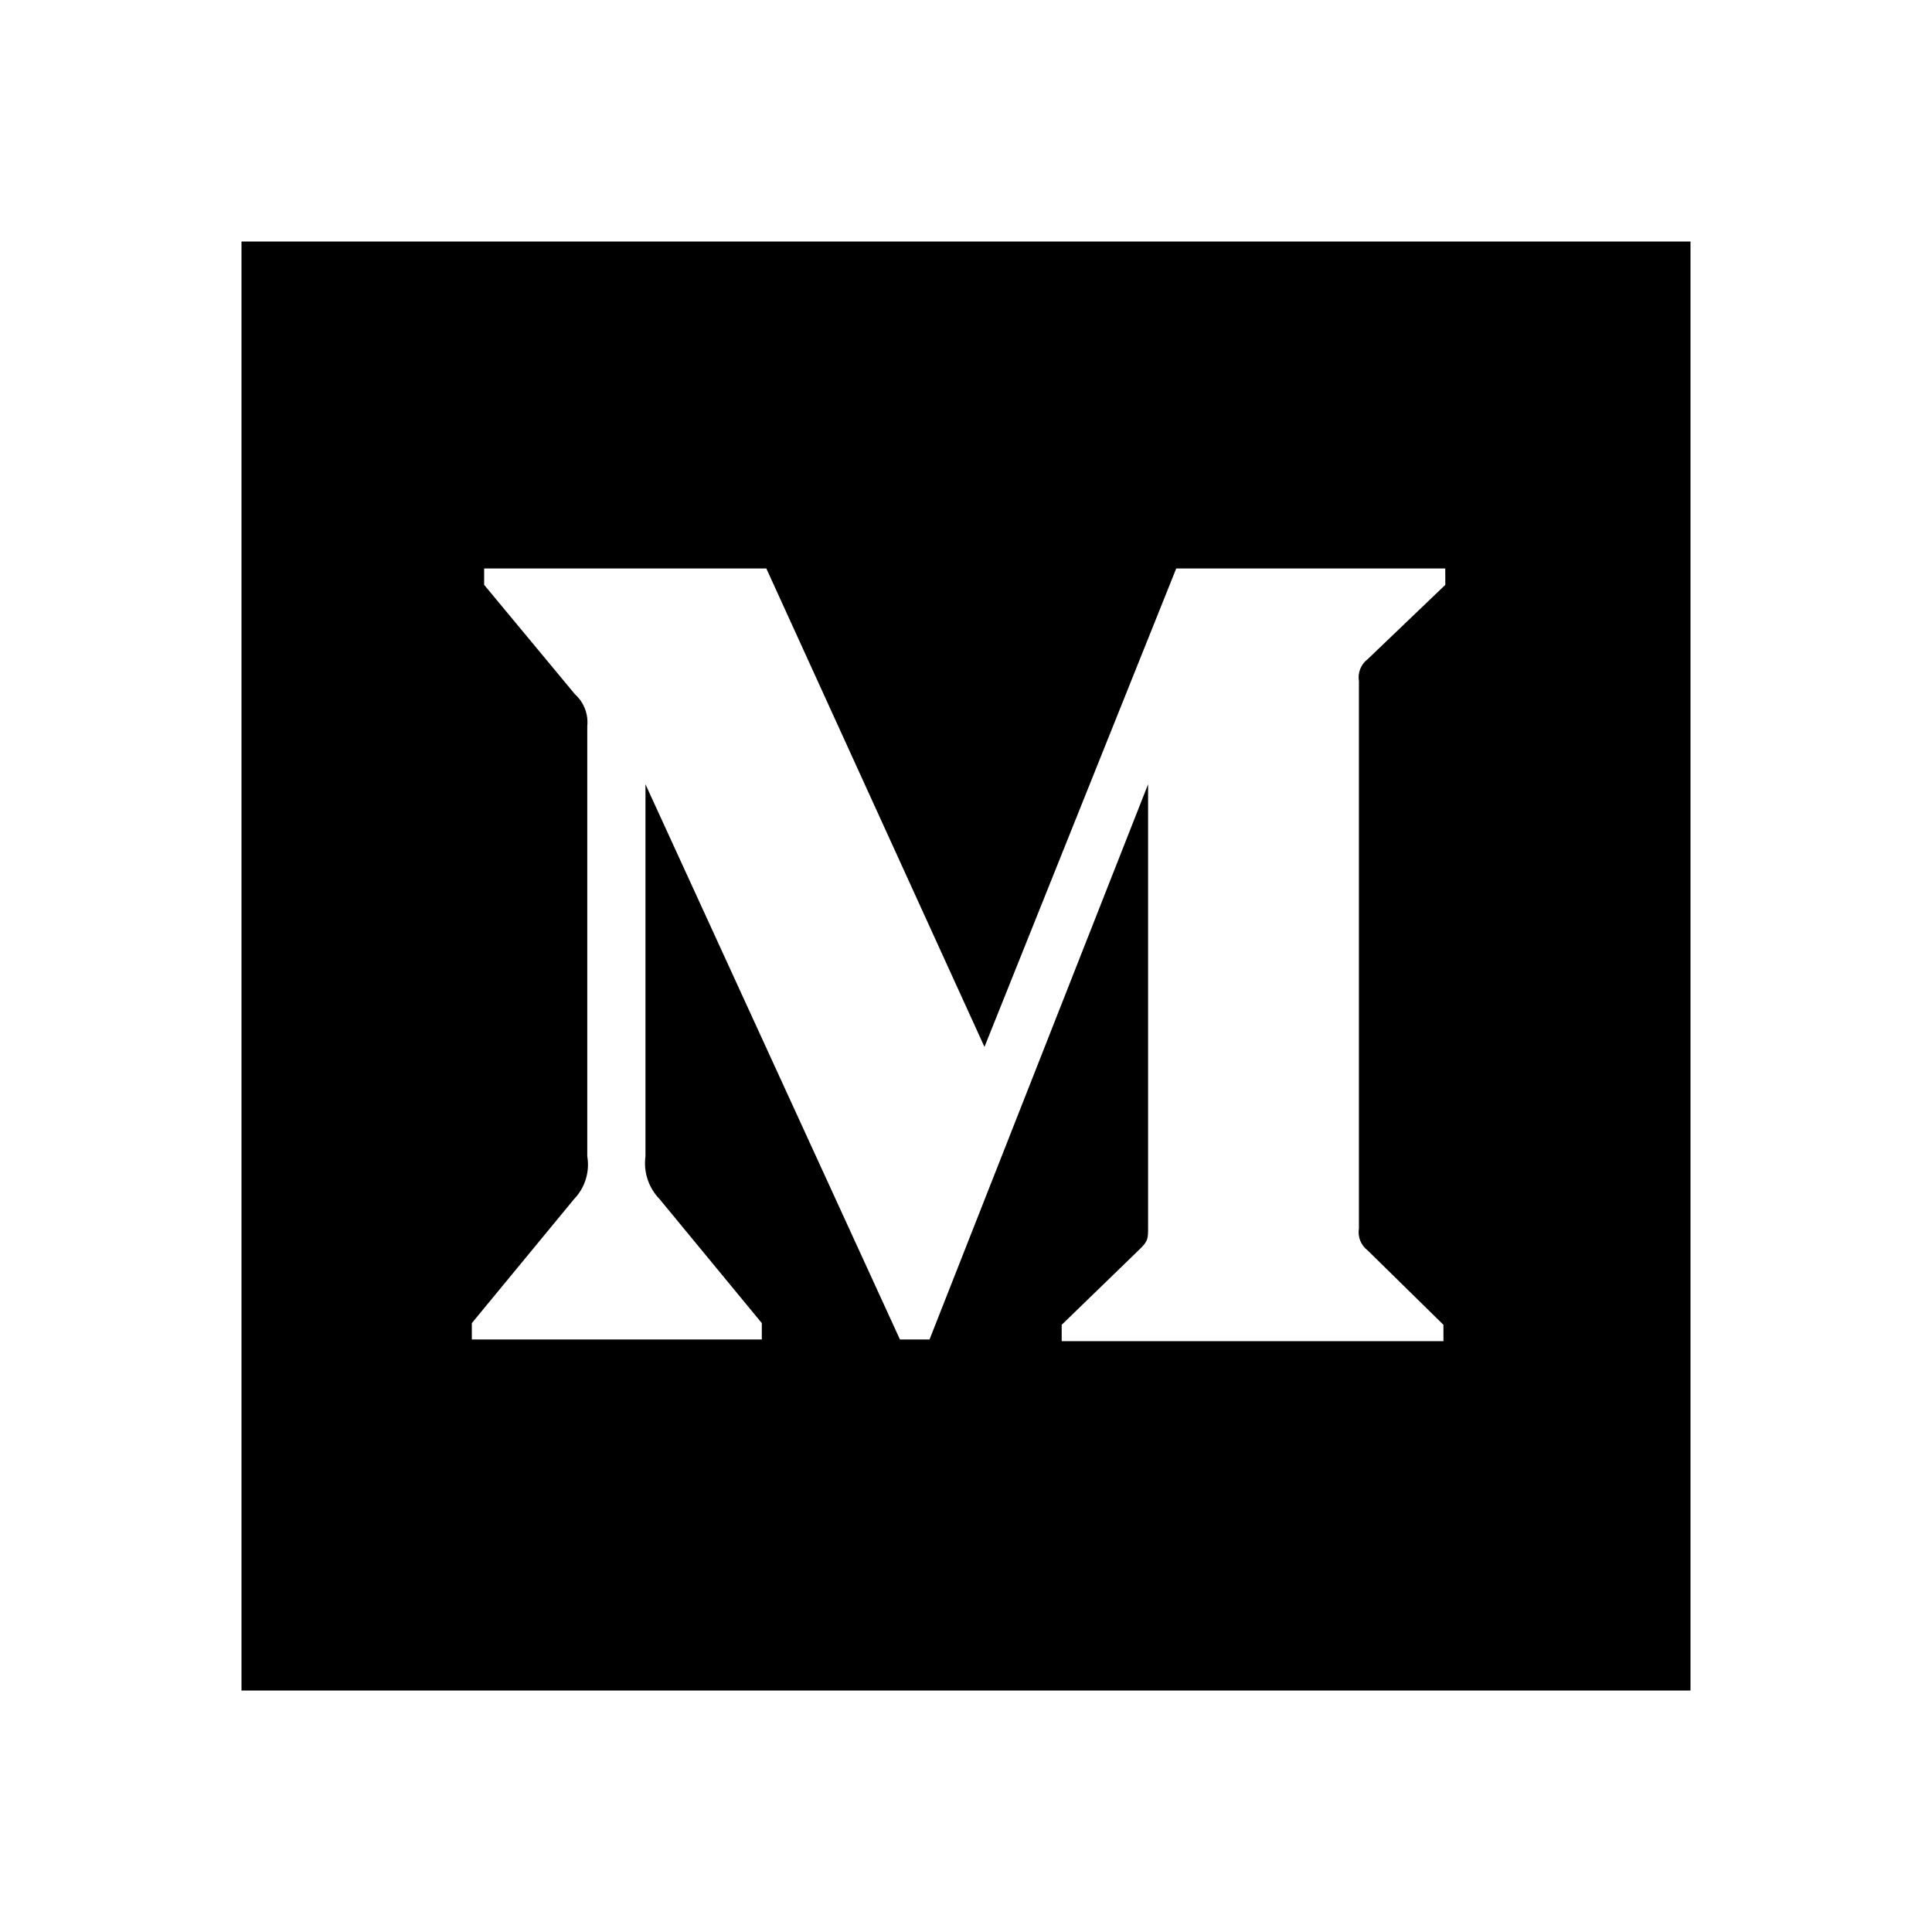
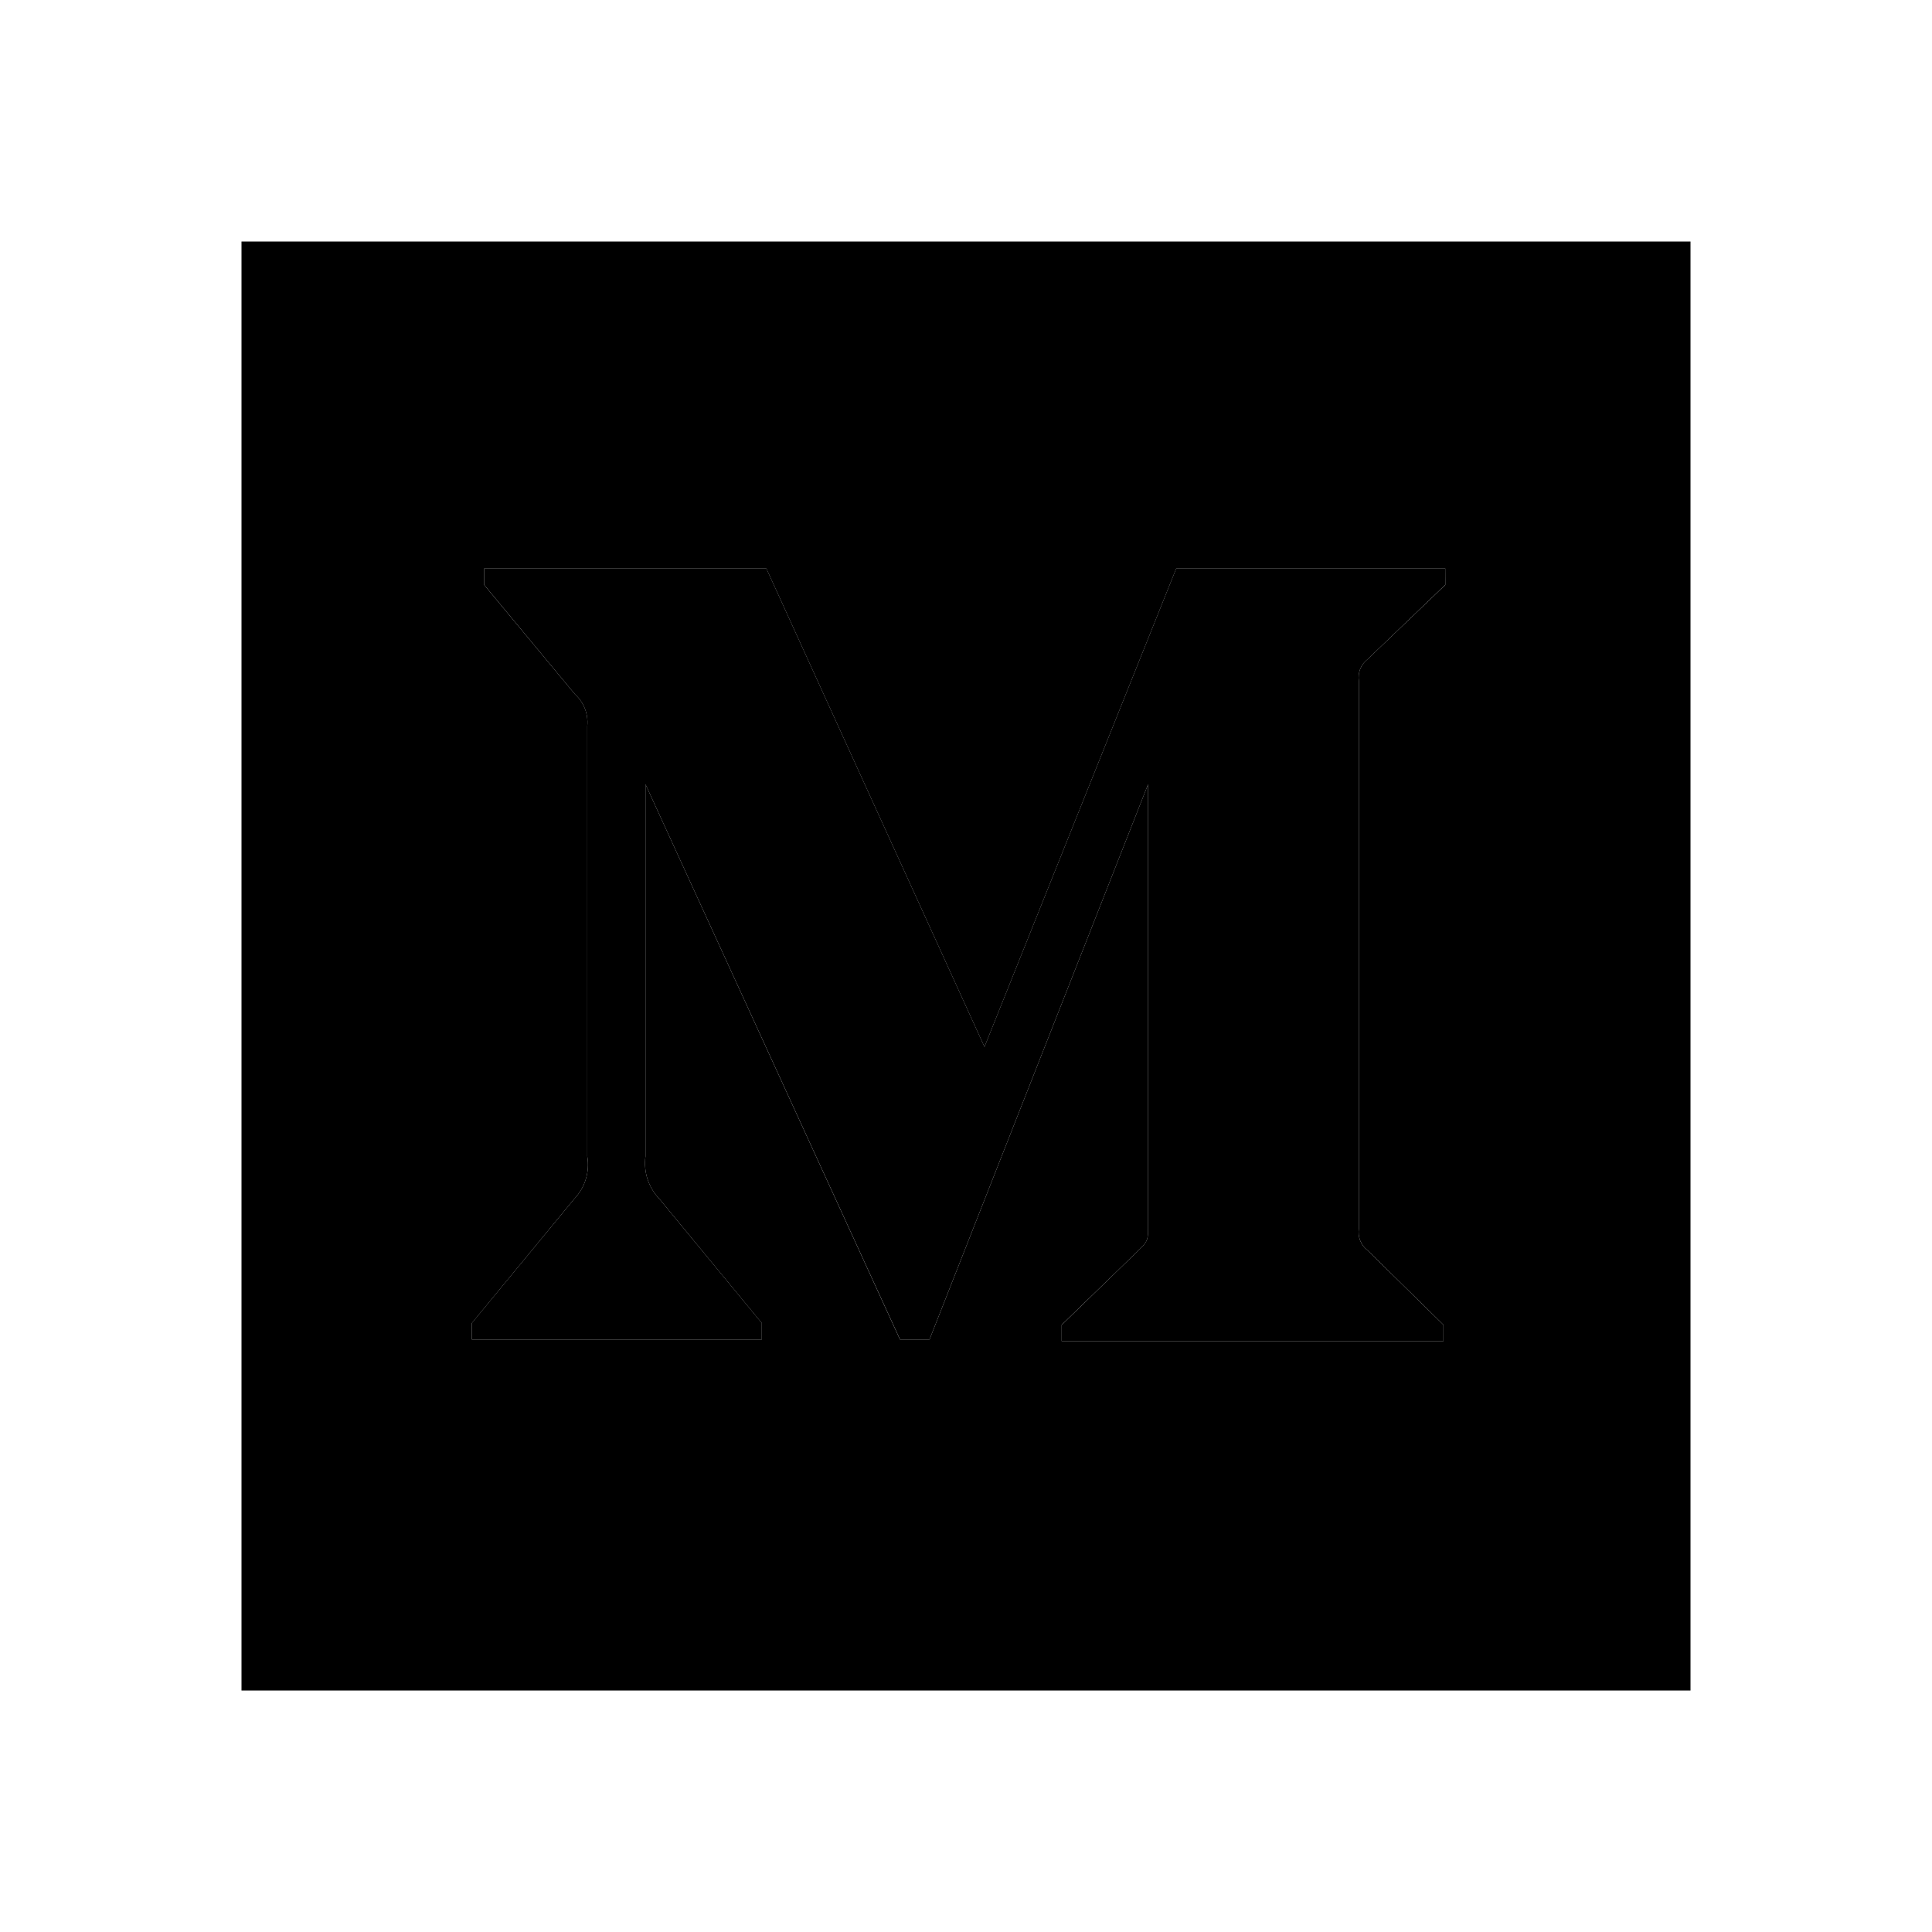
- <svg xmlns="http://www.w3.org/2000/svg" width="800px" height="800px" viewBox="0 0 32 32" id="icon">
-   <defs>
-     <style>.cls-1{fill:#000000;}.cls-2{fill:none;}</style>
-   </defs>
-   <path class="cls-1" d="M4,4V28H28V4ZM23.939,9.687,22.651,10.92a.377.377,0,0,0-.143.361v9.067a.377.377,0,0,0,.143.361l1.257,1.234v.271h-6.323v-.271L18.888,20.68c.128-.128.128-.166.128-.361V12.99l-3.62,9.196H14.906L10.691,12.99v6.163a.851.851,0,0,0,.233.707l1.694,2.055v.271H7.815v-.271L9.509,19.86a.82.82,0,0,0,.218-.707V12.026A.623.623,0,0,0,9.524,11.5L8.019,9.687v-.271h4.674l3.613,7.924,3.176-7.924h4.456Z" />
+ <svg xmlns="http://www.w3.org/2000/svg" viewBox="0 0 32 32">
+   <path fill="currentColor" d="M4,4V28H28V4ZM23.939,9.687,22.651,10.92a.377.377,0,0,0-.143.361v9.067a.377.377,0,0,0,.143.361l1.257,1.234v.271h-6.323v-.271L18.888,20.68c.128-.128.128-.166.128-.361V12.99l-3.62,9.196H14.906L10.691,12.99v6.163a.851.851,0,0,0,.233.707l1.694,2.055v.271H7.815v-.271L9.509,19.86a.82.82,0,0,0,.218-.707V12.026A.623.623,0,0,0,9.524,11.5L8.019,9.687v-.271h4.674l3.613,7.924,3.176-7.924h4.456Z" />
  <path id="inner-path" class="cls-2" d="M9.727,12.027A.625.625,0,0,0,9.524,11.5L8.019,9.686V9.415H12.693l3.613,7.924,3.176-7.924h4.456v.271L22.651,10.92a.376.376,0,0,0-.143.361v9.068a.376.376,0,0,0,.143.361l1.257,1.234v.271H17.586v-.271L18.888,20.68c.128-.128.128-.166.128-.361V12.99l-3.62,9.195h-.489L10.691,12.99v6.163a.851.851,0,0,0,.233.707l1.694,2.054v.271H7.815v-.271L9.509,19.86a.82.82,0,0,0,.218-.707Z" />
-   <rect id="_Transparent_Rectangle_" data-name="&lt;Transparent Rectangle&gt;" class="cls-2" width="32" height="32" />
</svg>
